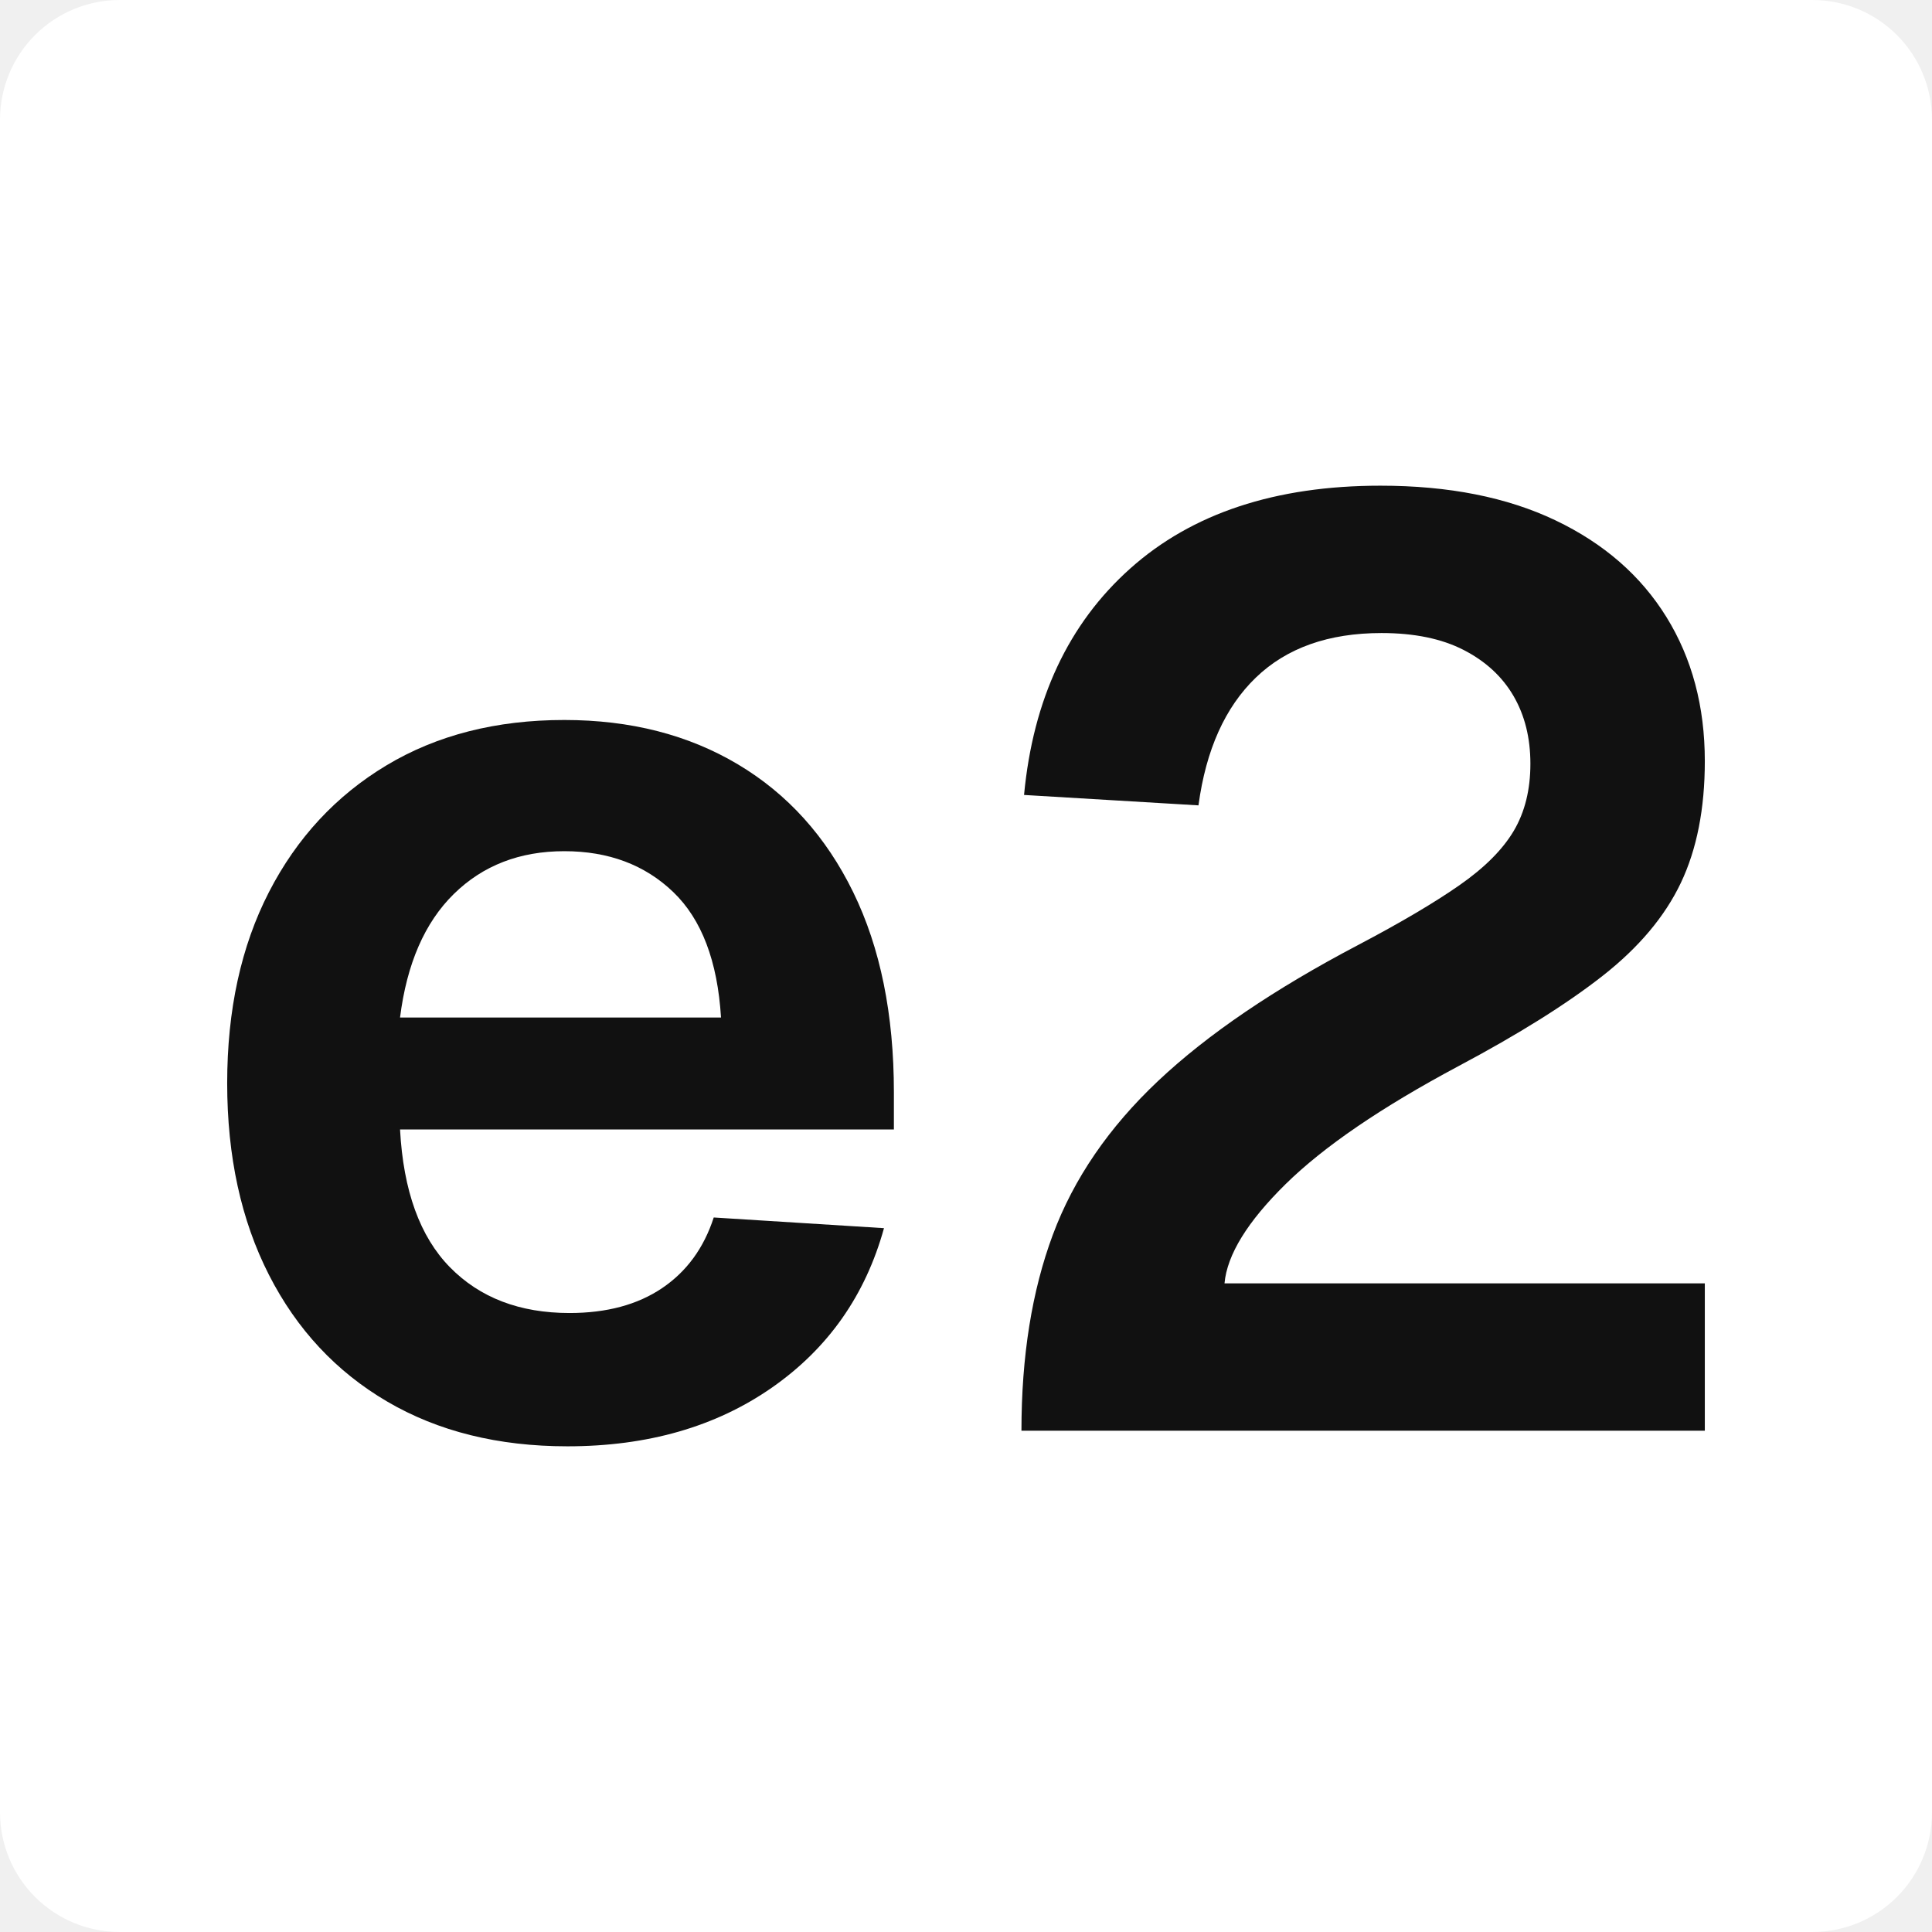
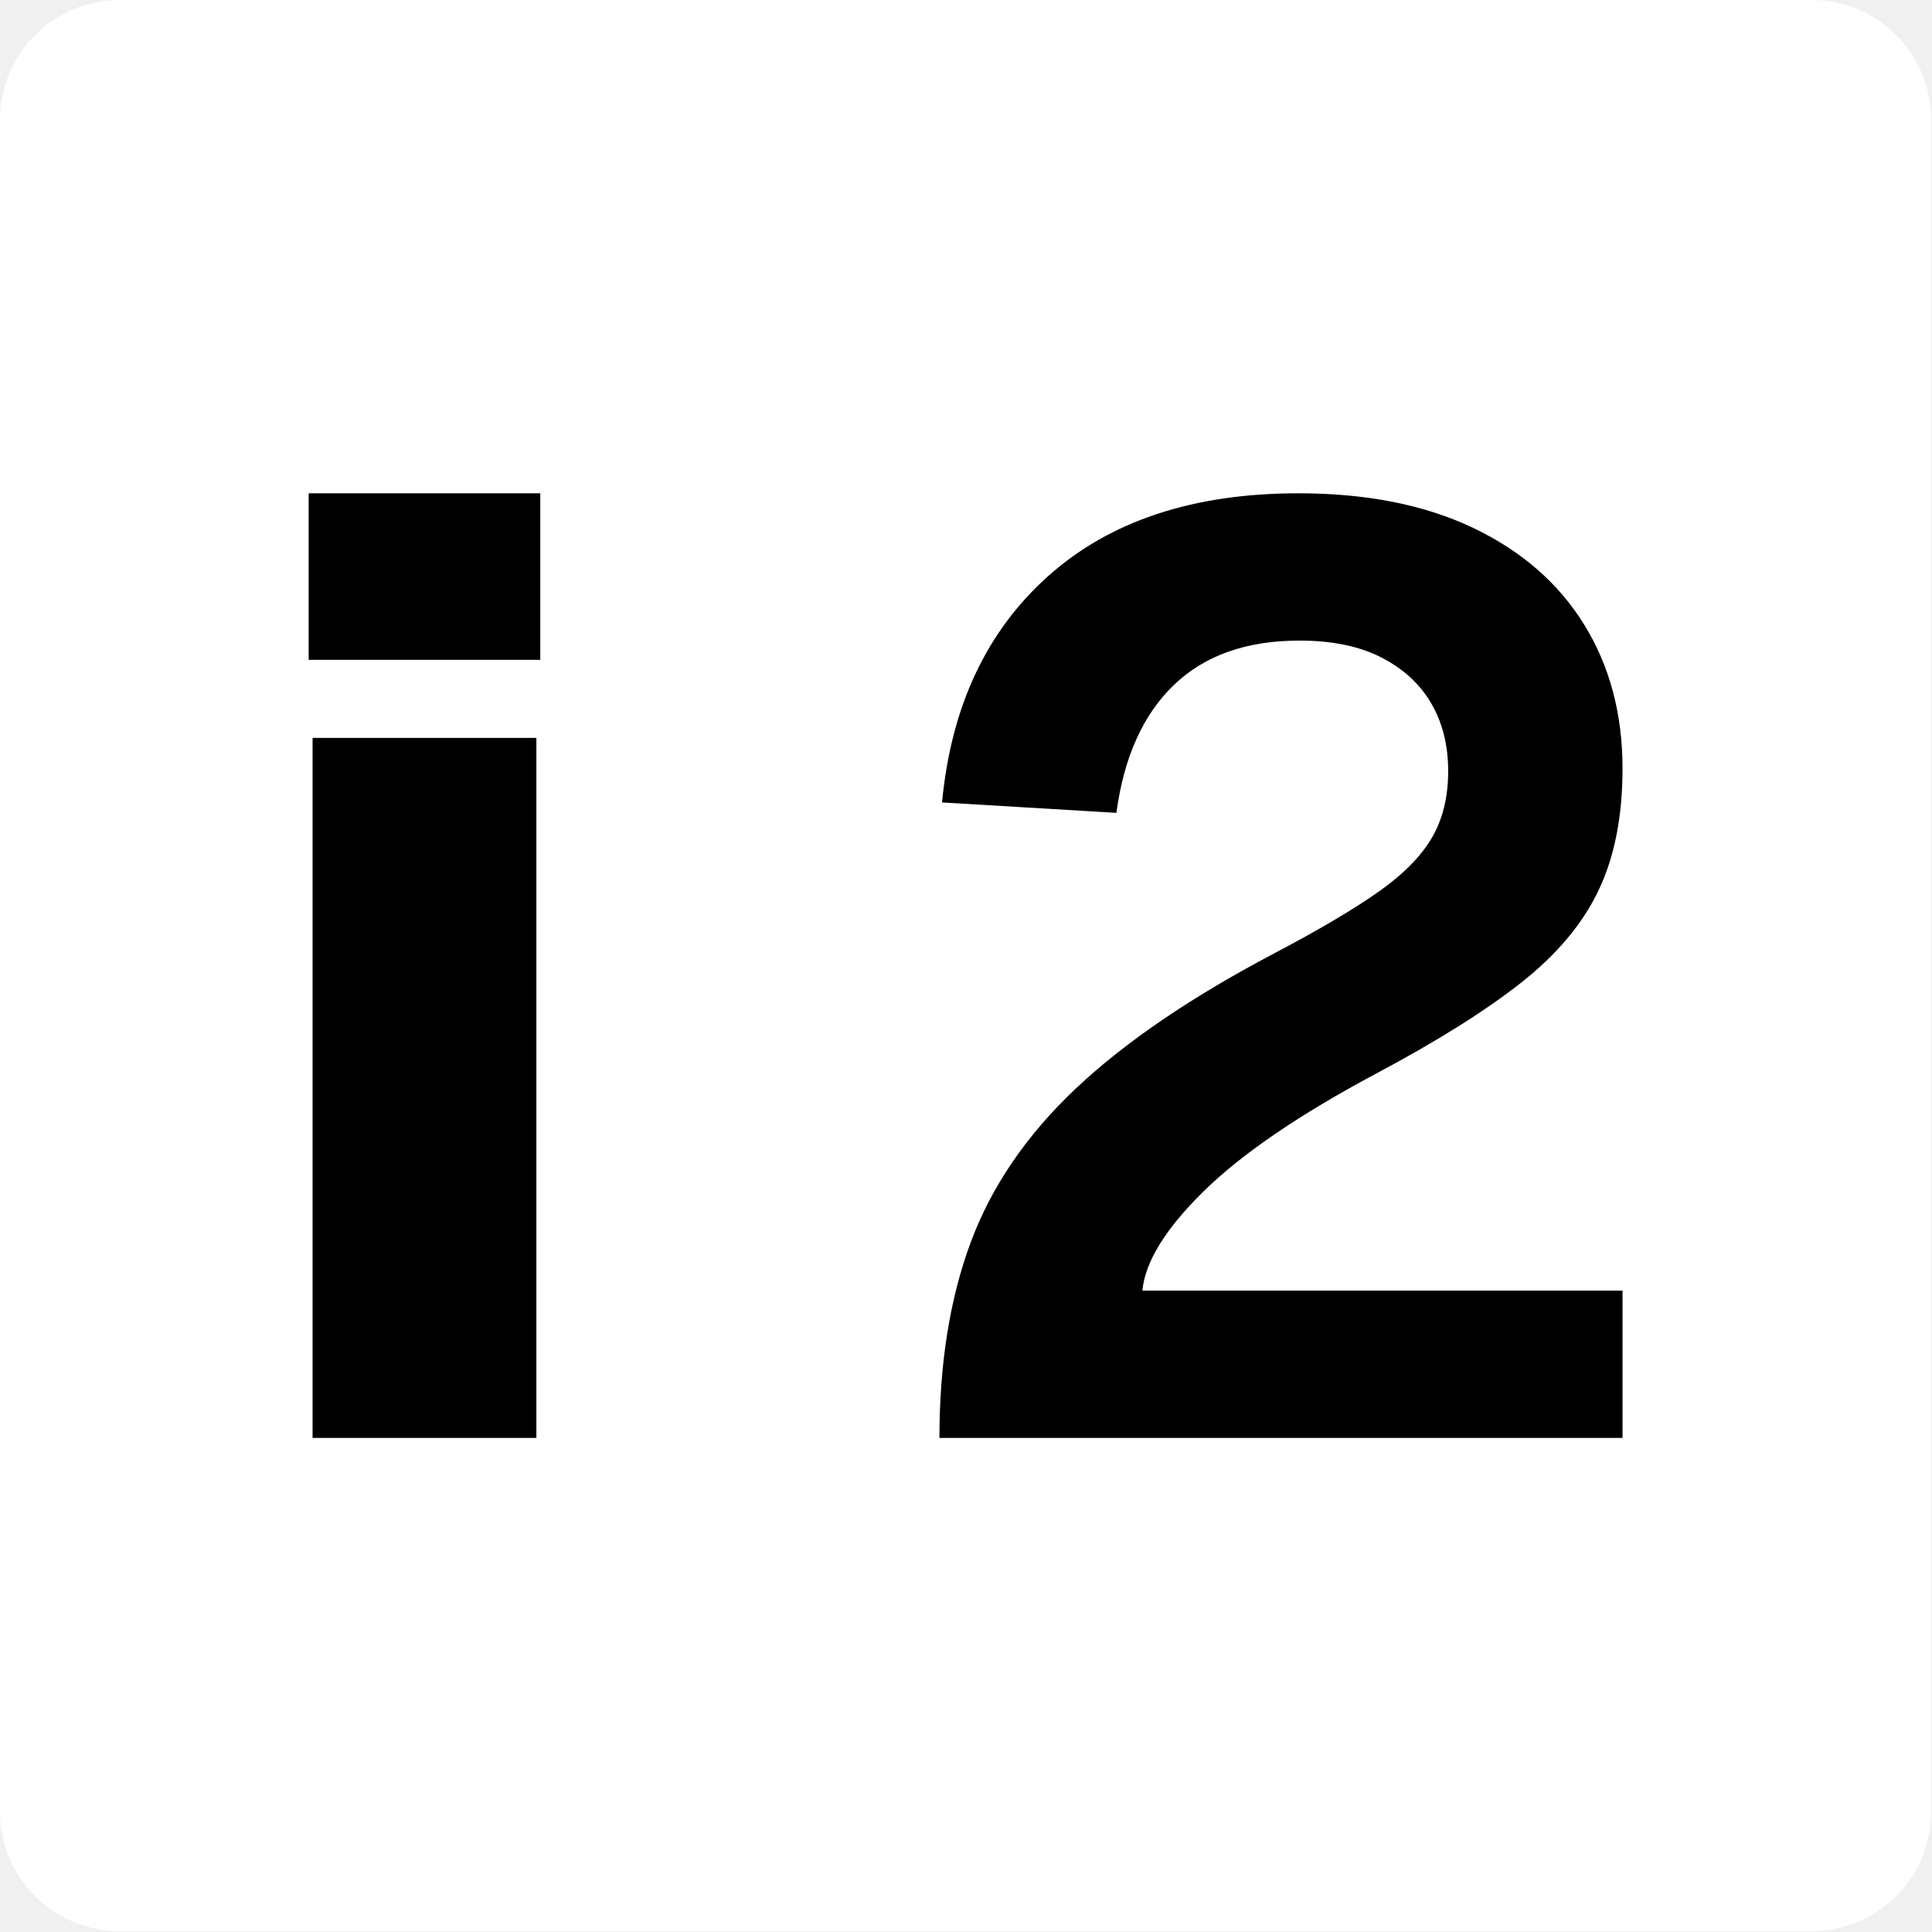
- <svg xmlns="http://www.w3.org/2000/svg" width="100%" height="100%" viewBox="0 0 2447 2447" version="1.1" xml:space="preserve" style="fill-rule:evenodd;clip-rule:evenodd;stroke-linejoin:round;stroke-miterlimit:2;">
-   <g transform="matrix(1,0,0,1,27.40932,-72)">
-     <g transform="matrix(1.135499,0,0,1.135499,-1066.391,-1131.629)">
-       <path d="M3070,1193.501L3070,3081.499C3070,3116.906 3055.935,3150.862 3030.899,3175.899C3005.862,3200.935 2971.906,3215 2936.499,3215L1048.501,3215C1013.094,3215 979.138,3200.935 954.101,3175.899C929.065,3150.862 915,3116.906 915,3081.499L915,1193.501C915,1158.094 929.065,1124.138 954.101,1099.101C979.138,1074.065 1013.094,1060 1048.501,1060L2936.499,1060C2971.906,1060 3005.862,1074.065 3030.899,1099.101C3055.935,1124.138 3070,1158.094 3070,1193.501Z" fill="#ffffff" />
+ <svg xmlns="http://www.w3.org/2000/svg" width="100%" height="100%" viewBox="0 0 2448 2448" version="1.1" xml:space="preserve" style="fill-rule:evenodd;clip-rule:evenodd;stroke-linejoin:round;stroke-miterlimit:2;">
+   <g transform="matrix(1,0,0,1,-0.000146,-0.00017)">
+     <g transform="matrix(1,0,0,1,27.40932,-72)">
+       <g transform="matrix(1.135499,0,0,1.135499,-1066.391,-1131.629)">
+         <path style="fill:white;" d="M3070,1193.501L3070,3081.499C3070,3116.906 3055.935,3150.862 3030.899,3175.899C3005.862,3200.935 2971.906,3215 2936.499,3215L1048.501,3215C1013.094,3215 979.138,3200.935 954.101,3175.899C929.065,3150.862 915,3116.906 915,3081.499L915,1193.501C915,1158.094 929.065,1124.138 954.101,1099.101C979.138,1074.065 1013.094,1060 1048.501,1060L2936.499,1060C2971.906,1060 3005.862,1074.065 3030.899,1099.101C3055.935,1124.138 3070,1158.094 3070,1193.501Z" />
+       </g>
    </g>
-     <g transform="matrix(2.237833,0,0,2.237833,-1119.654,497.2362)">
-       <path d="M809.23,628.559C770.038,628.559 736.029,620.112 707.201,603.217C678.373,586.323 656.077,562.429 640.31,531.538C624.544,500.646 616.661,464.472 616.661,423.017C616.661,381.561 624.544,345.511 640.31,314.864C656.077,284.218 678.226,260.325 706.758,243.185C735.29,226.045 768.86,217.475 807.468,217.475C844.895,217.475 877.654,225.849 905.744,242.598C933.835,259.346 955.568,283.437 970.943,314.87C986.318,346.303 994.006,384.071 994.006,428.174L994.006,449.239L714.493,449.239C716.358,483.918 725.763,509.901 742.707,527.186C759.651,544.472 782.221,553.115 810.415,553.115C831.435,553.115 848.893,548.426 862.791,539.049C876.689,529.671 886.438,516.337 892.04,499.047L988.4,505.091C977.894,543.1 956.752,573.181 924.974,595.332C893.195,617.483 854.614,628.559 809.23,628.559ZM714.493,385.882L896.161,385.882C894.197,353.958 885.186,330.285 869.128,314.864C853.07,299.443 832.517,291.733 807.468,291.733C782.221,291.733 761.37,299.812 744.917,315.969C728.464,332.127 718.323,355.431 714.493,385.882Z" style="fill:#111111;" />
+     <g transform="matrix(1,0,0,1,27.40932,-72)">
+       <g transform="matrix(5.724419,0,0,5.724419,-2501.34,-6353.631)">
+         <path d="M501.36,1440.772L501.36,1285.828L550.896,1285.828L550.896,1440.772L501.36,1440.772ZM500.496,1268.548L500.496,1231.684L551.76,1231.684L551.76,1268.548L500.496,1268.548Z" style="fill:black;fill-rule:nonzero;" />
+       </g>
    </g>
-     <g transform="matrix(2.237833,0,0,2.237833,-1119.654,497.2362)">
-       <path d="M1066.198,619.718C1066.198,577.58 1072.116,540.622 1083.954,508.843C1095.791,477.065 1115.682,448.013 1143.627,421.687C1171.572,395.361 1209.315,369.724 1256.856,344.776C1280.73,332.206 1299.789,320.959 1314.032,311.037C1328.275,301.114 1338.539,290.848 1344.824,280.239C1351.109,269.629 1354.251,256.958 1354.251,242.223C1354.251,227.589 1351.059,214.796 1344.674,203.845C1338.289,192.895 1328.885,184.227 1316.46,177.842C1304.036,171.457 1288.542,168.265 1269.979,168.265C1240.019,168.265 1216.322,176.662 1198.886,193.457C1181.451,210.251 1170.619,234.365 1166.39,265.798L1067.671,259.905C1072.782,205.687 1092.821,162.96 1127.788,131.723C1162.755,100.485 1209.952,84.867 1269.38,84.867C1307.988,84.867 1340.994,91.399 1368.398,104.464C1395.803,117.53 1416.749,135.775 1431.238,159.2C1445.726,182.625 1452.97,209.808 1452.97,240.75C1452.97,267.671 1448.452,290.633 1439.416,309.638C1430.38,328.643 1415.671,346.151 1395.288,362.163C1374.906,378.175 1347.625,395.267 1313.445,413.439C1269.833,436.723 1237.245,458.972 1215.681,480.187C1194.117,501.401 1182.598,520.113 1181.125,536.32L1452.97,536.32L1452.97,619.718L1066.198,619.718Z" style="fill:#111111;" />
+     <g transform="matrix(1,0,0,1,27.40932,-72)">
+       <g transform="matrix(2.237833,0,0,2.237833,-1223.032,507.1282)">
+         <path d="M1066.198,619.718C1066.198,577.58 1072.116,540.622 1083.954,508.843C1095.791,477.065 1115.682,448.013 1143.627,421.687C1171.572,395.361 1209.315,369.724 1256.856,344.776C1280.73,332.206 1299.789,320.959 1314.032,311.037C1328.275,301.114 1338.539,290.848 1344.824,280.239C1351.109,269.629 1354.251,256.958 1354.251,242.223C1354.251,227.589 1351.059,214.796 1344.674,203.845C1338.289,192.895 1328.885,184.227 1316.46,177.842C1304.036,171.457 1288.542,168.265 1269.979,168.265C1240.019,168.265 1216.322,176.662 1198.886,193.457C1181.451,210.251 1170.619,234.365 1166.39,265.798L1067.671,259.905C1072.782,205.687 1092.821,162.96 1127.788,131.723C1162.755,100.485 1209.952,84.867 1269.38,84.867C1307.988,84.867 1340.994,91.399 1368.398,104.464C1395.803,117.53 1416.749,135.775 1431.238,159.2C1445.726,182.625 1452.97,209.808 1452.97,240.75C1452.97,267.671 1448.452,290.633 1439.416,309.638C1430.38,328.643 1415.671,346.151 1395.288,362.163C1374.906,378.175 1347.625,395.267 1313.445,413.439C1269.833,436.723 1237.245,458.972 1215.681,480.187C1194.117,501.401 1182.598,520.113 1181.125,536.32L1452.97,536.32L1452.97,619.718L1066.198,619.718Z" style="fill:black;" />
+       </g>
    </g>
  </g>
</svg>
